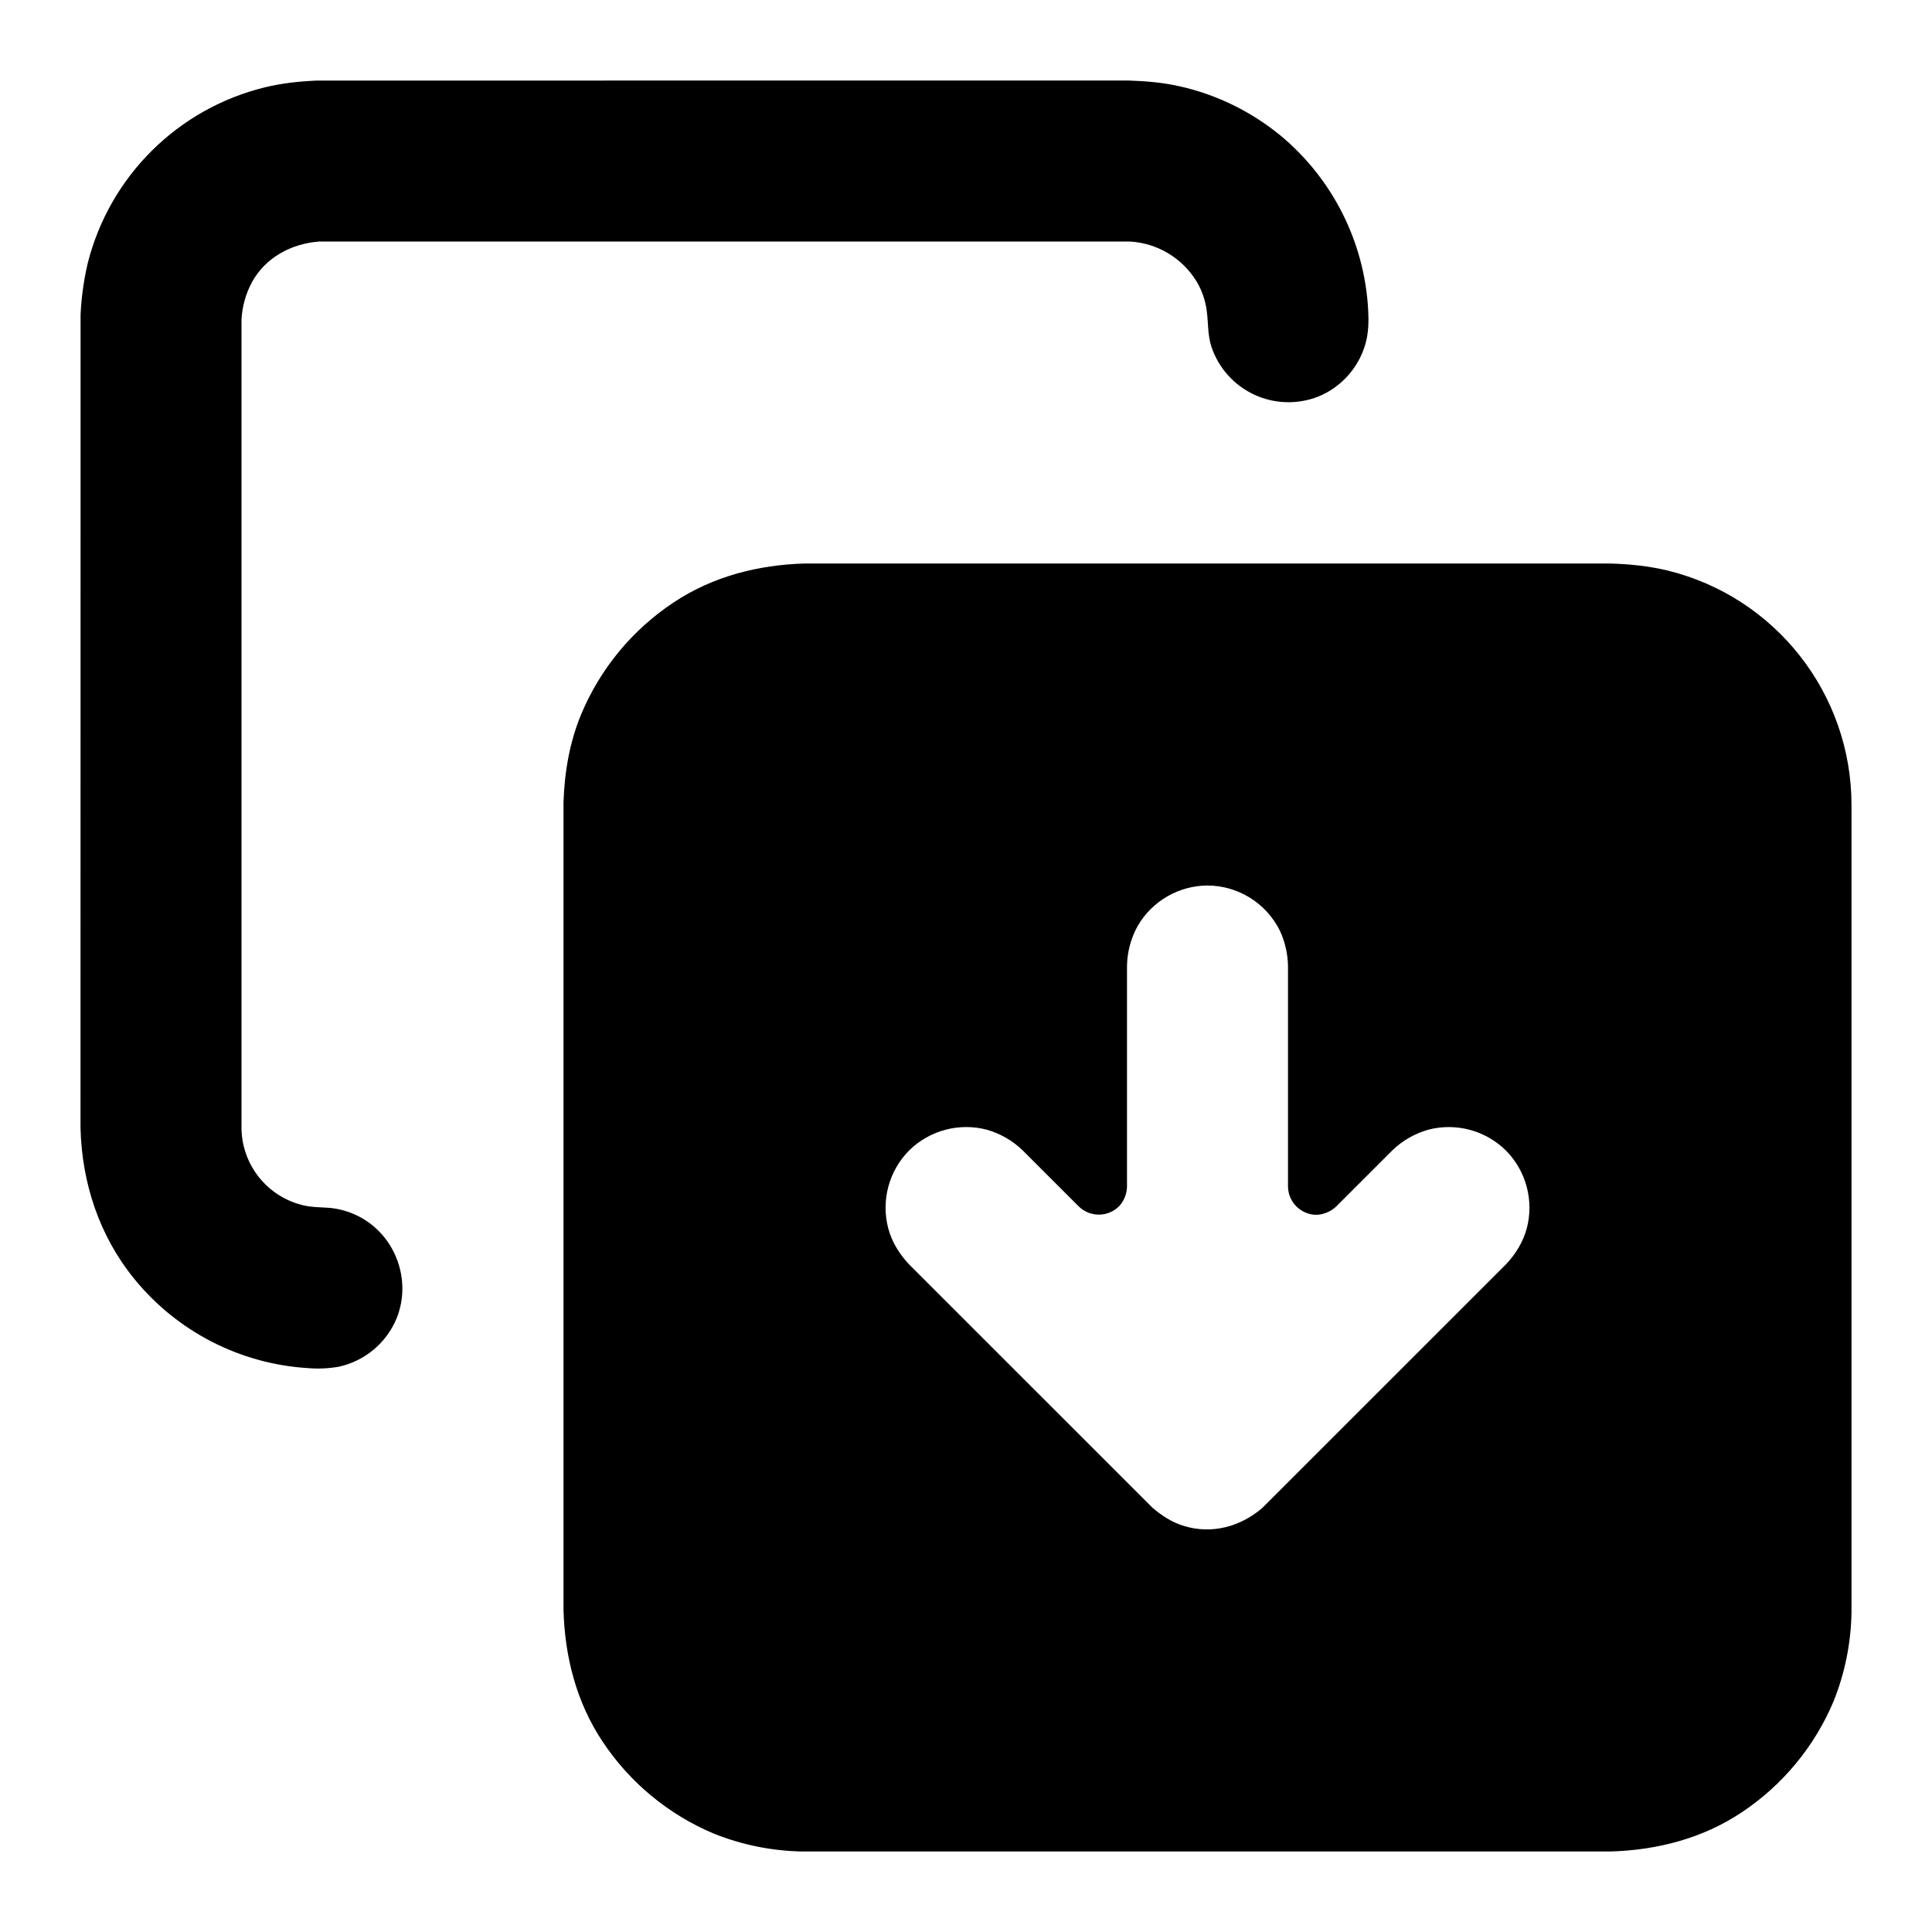
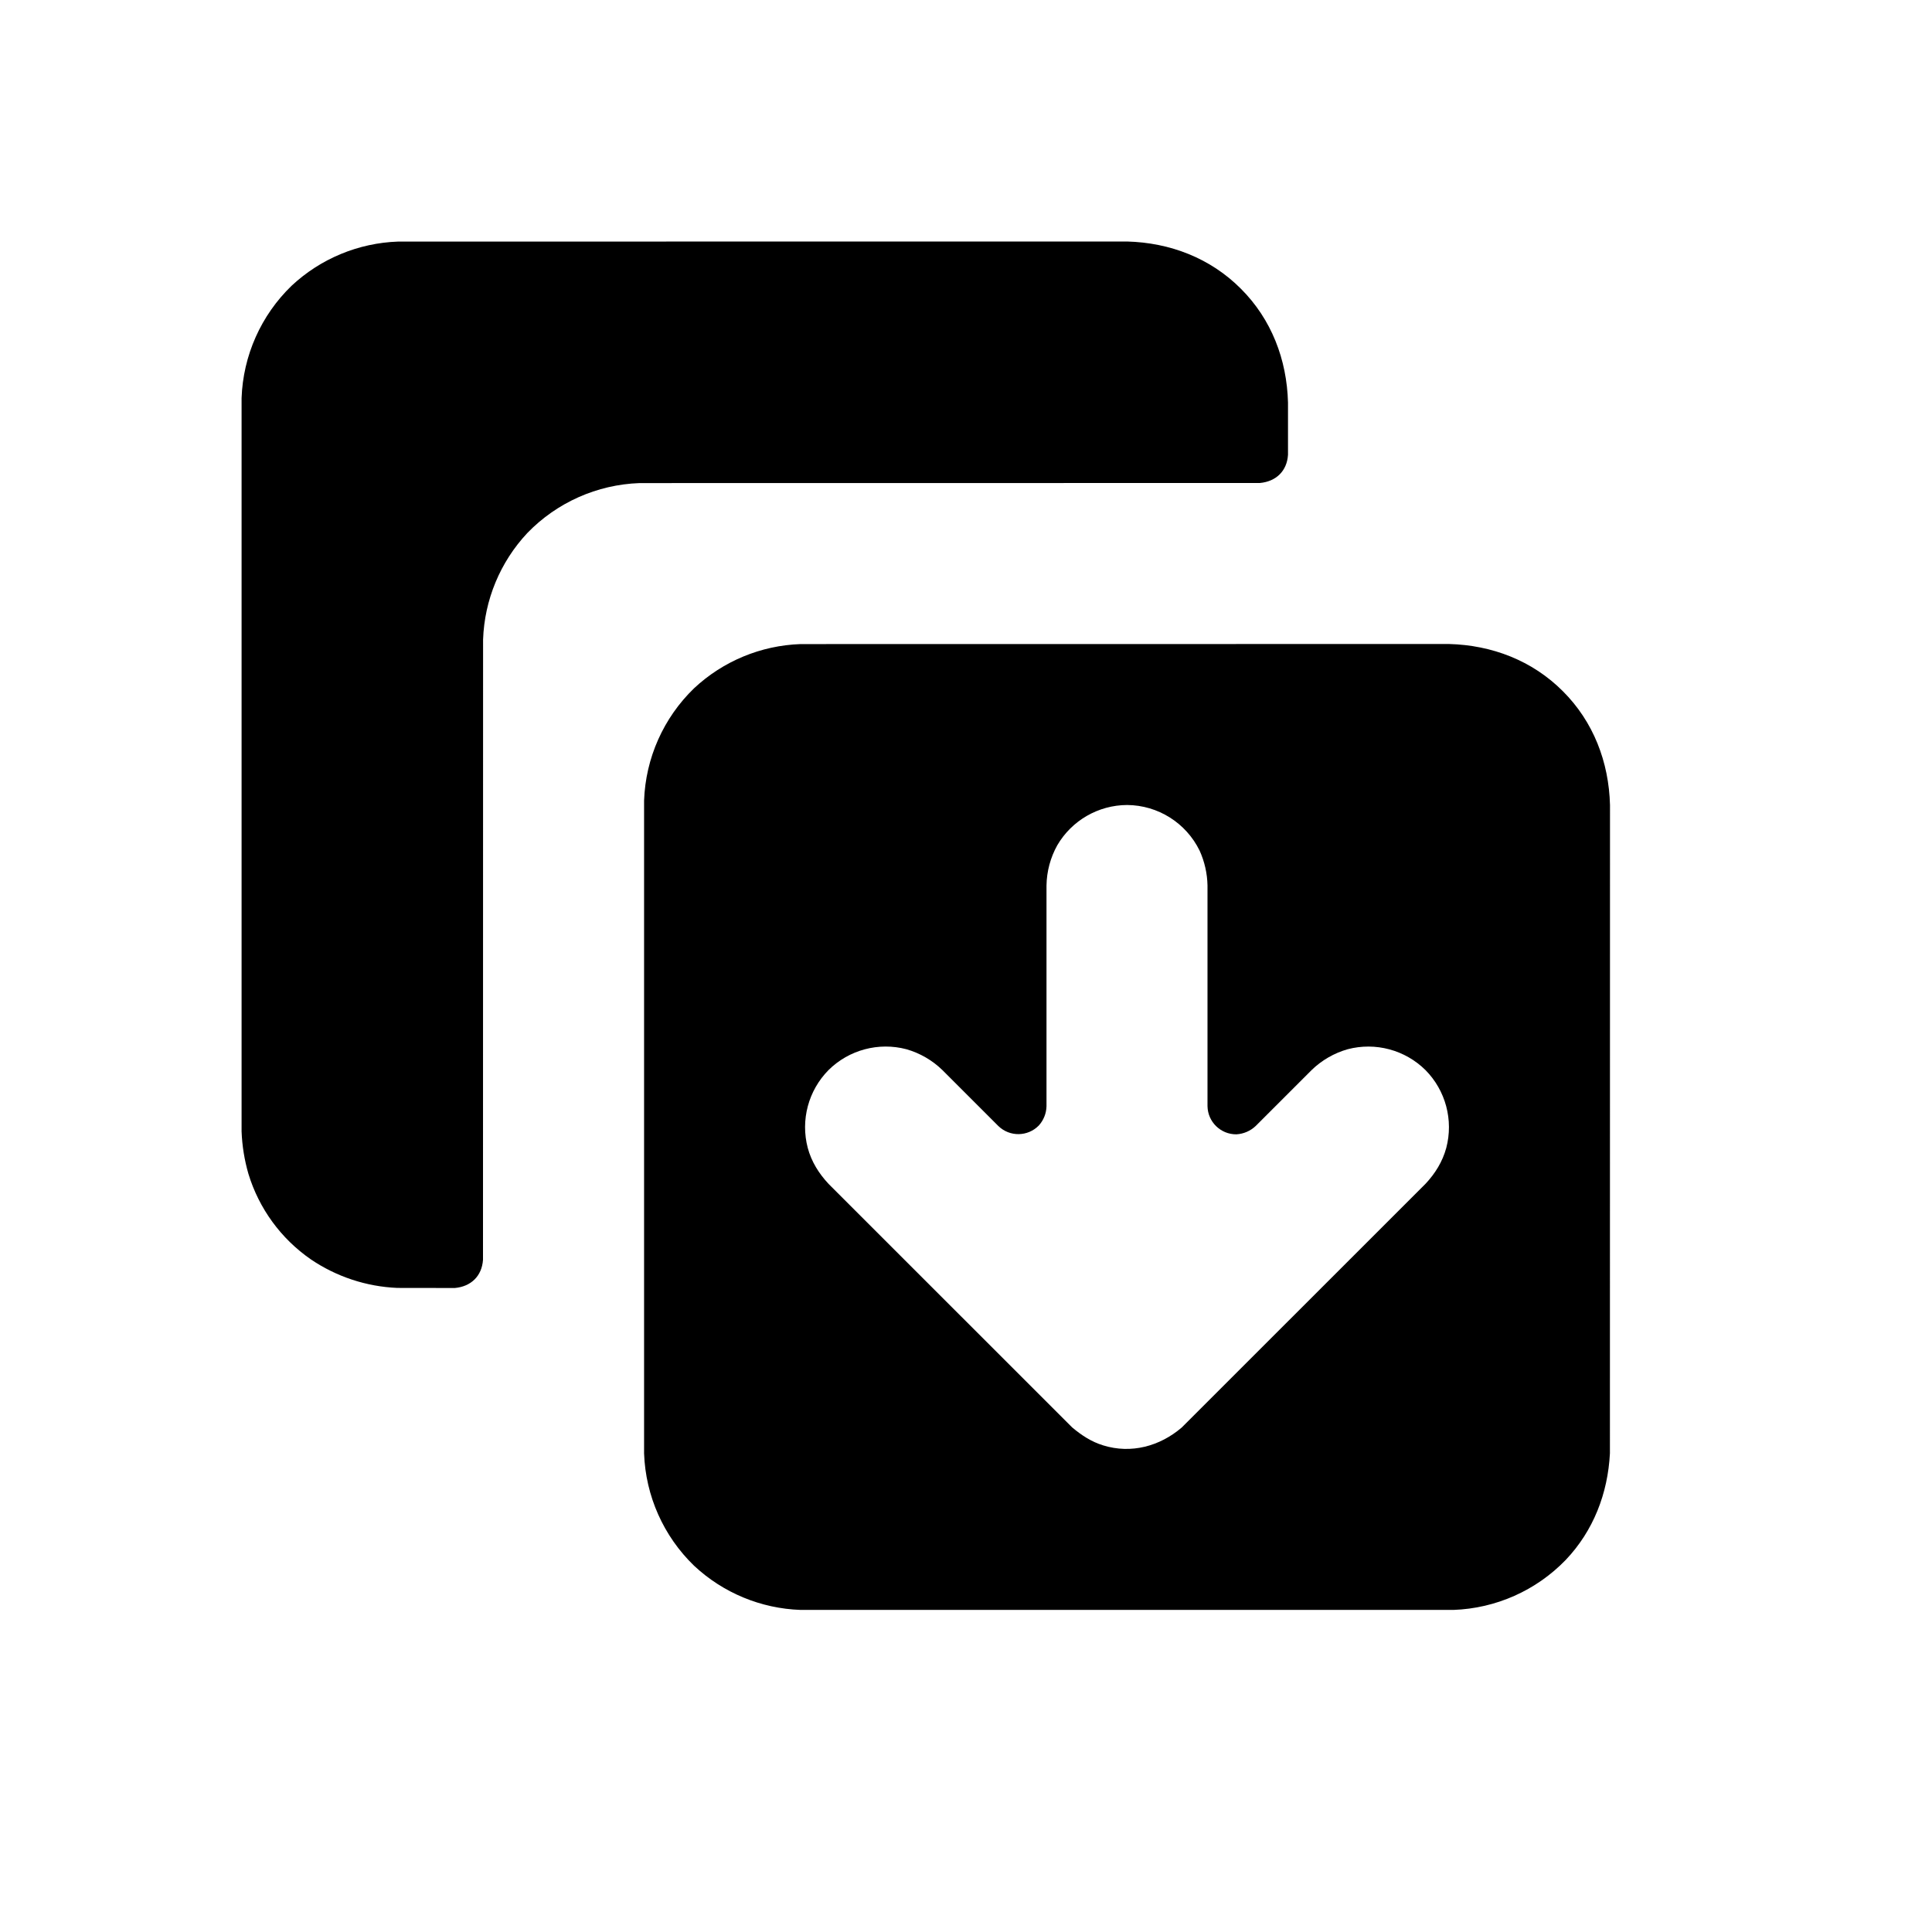
<svg xmlns="http://www.w3.org/2000/svg" width="24" height="24" viewBox="0 0 24 24" fill="currentColor" fill-rule="evenodd">
-   <path d="M23 10v10.031a3.1 3.1 0 0 1-.223 1.104 3.1 3.1 0 0 1-1.143 1.38c-.488.325-1.054.469-1.634.485H9.969a3.1 3.1 0 0 1-1.104-.223 3.1 3.1 0 0 1-1.38-1.143C7.16 21.146 7.016 20.58 7 20V9.969c.012-.378.076-.753.223-1.104a3.1 3.1 0 0 1 1.143-1.38C8.854 7.16 9.42 7.016 10 7h10c.243.007.478.031.715.087A3 3 0 0 1 23 10m-9 2v2.741a.37.37 0 0 1-.096.241.356.356 0 0 1-.502.006l-.695-.695a1.06 1.06 0 0 0-.447-.259 1.01 1.01 0 0 0-.967.258 1.01 1.01 0 0 0-.259.967c.046.172.138.318.259.448l3.026 3.025c.117.098.238.178.385.223.348.108.704.011.976-.222l3.027-3.026c.121-.129.212-.275.259-.447a1.01 1.01 0 0 0-.258-.967 1.01 1.01 0 0 0-.967-.259 1.06 1.06 0 0 0-.448.259l-.695.695a.38.38 0 0 1-.239.103.356.356 0 0 1-.359-.35V12a1.1 1.1 0 0 0-.098-.433 1.01 1.01 0 0 0-.901-.567 1.01 1.01 0 0 0-.867.5A1.06 1.06 0 0 0 14 12m.029-9H3.971c-.347.024-.673.196-.843.509A1.1 1.1 0 0 0 3 3.971v10.058a.997.997 0 0 0 .756.941c.111.028.219.026.332.034a1 1 0 0 1 .358.101c.463.23.675.795.48 1.274a1.01 1.01 0 0 1-.718.599 1.5 1.5 0 0 1-.385.017 3.02 3.02 0 0 1-2.158-1.112c-.433-.534-.647-1.187-.665-1.87l.001-10.108a3.5 3.5 0 0 1 .09-.64 3.006 3.006 0 0 1 2.203-2.181c.211-.051.422-.073.638-.083L14.013 1c.217.007.429.024.641.072.458.102.888.313 1.251.61a3.03 3.03 0 0 1 1.091 2.168c.008.146.005.291-.037.432-.085.29-.302.53-.582.644a1.01 1.01 0 0 1-1.329-.62c-.047-.147-.037-.291-.057-.442a.95.95 0 0 0-.125-.365A1.04 1.04 0 0 0 14.029 3" />
+   <path d="m20 10-.001 8.055c-.026.496-.204.96-.549 1.323a2.04 2.04 0 0 1-1.395.621h-8.11a2.04 2.04 0 0 1-1.323-.549 2.04 2.04 0 0 1-.621-1.395v-8.11a2.04 2.04 0 0 1 .621-1.395 2.04 2.04 0 0 1 1.323-.549L18 8c.533.014 1.034.205 1.414.586.381.38.572.881.586 1.414m-7 1v2.741a.37.37 0 0 1-.096.241.356.356 0 0 1-.502.006l-.695-.695a1.06 1.06 0 0 0-.447-.259 1.01 1.01 0 0 0-.967.258 1.01 1.01 0 0 0-.259.967c.046.172.138.318.259.448l3.026 3.025c.117.098.238.178.385.223.348.108.704.011.976-.222l3.027-3.026c.121-.129.212-.275.259-.447a1.01 1.01 0 0 0-.258-.967 1.01 1.01 0 0 0-.967-.259 1.06 1.06 0 0 0-.448.259l-.695.695a.38.38 0 0 1-.239.103.356.356 0 0 1-.359-.35V11a1.1 1.1 0 0 0-.098-.433 1.01 1.01 0 0 0-.901-.567 1.01 1.01 0 0 0-.867.5A1.06 1.06 0 0 0 13 11m3-6v.65c-.013.203-.15.332-.35.35l-7.705.001a2.04 2.04 0 0 0-1.395.621 2.04 2.04 0 0 0-.549 1.323L6 15.65c-.014.203-.15.332-.35.35l-.714-.001a2.07 2.07 0 0 1-1.075-.355 2 2 0 0 1-.775-1.062 2.2 2.2 0 0 1-.085-.527v-9.11a2.04 2.04 0 0 1 .621-1.395 2.04 2.04 0 0 1 1.323-.549L14 3c.533.014 1.034.205 1.414.586.381.38.572.881.586 1.414" />
</svg>
